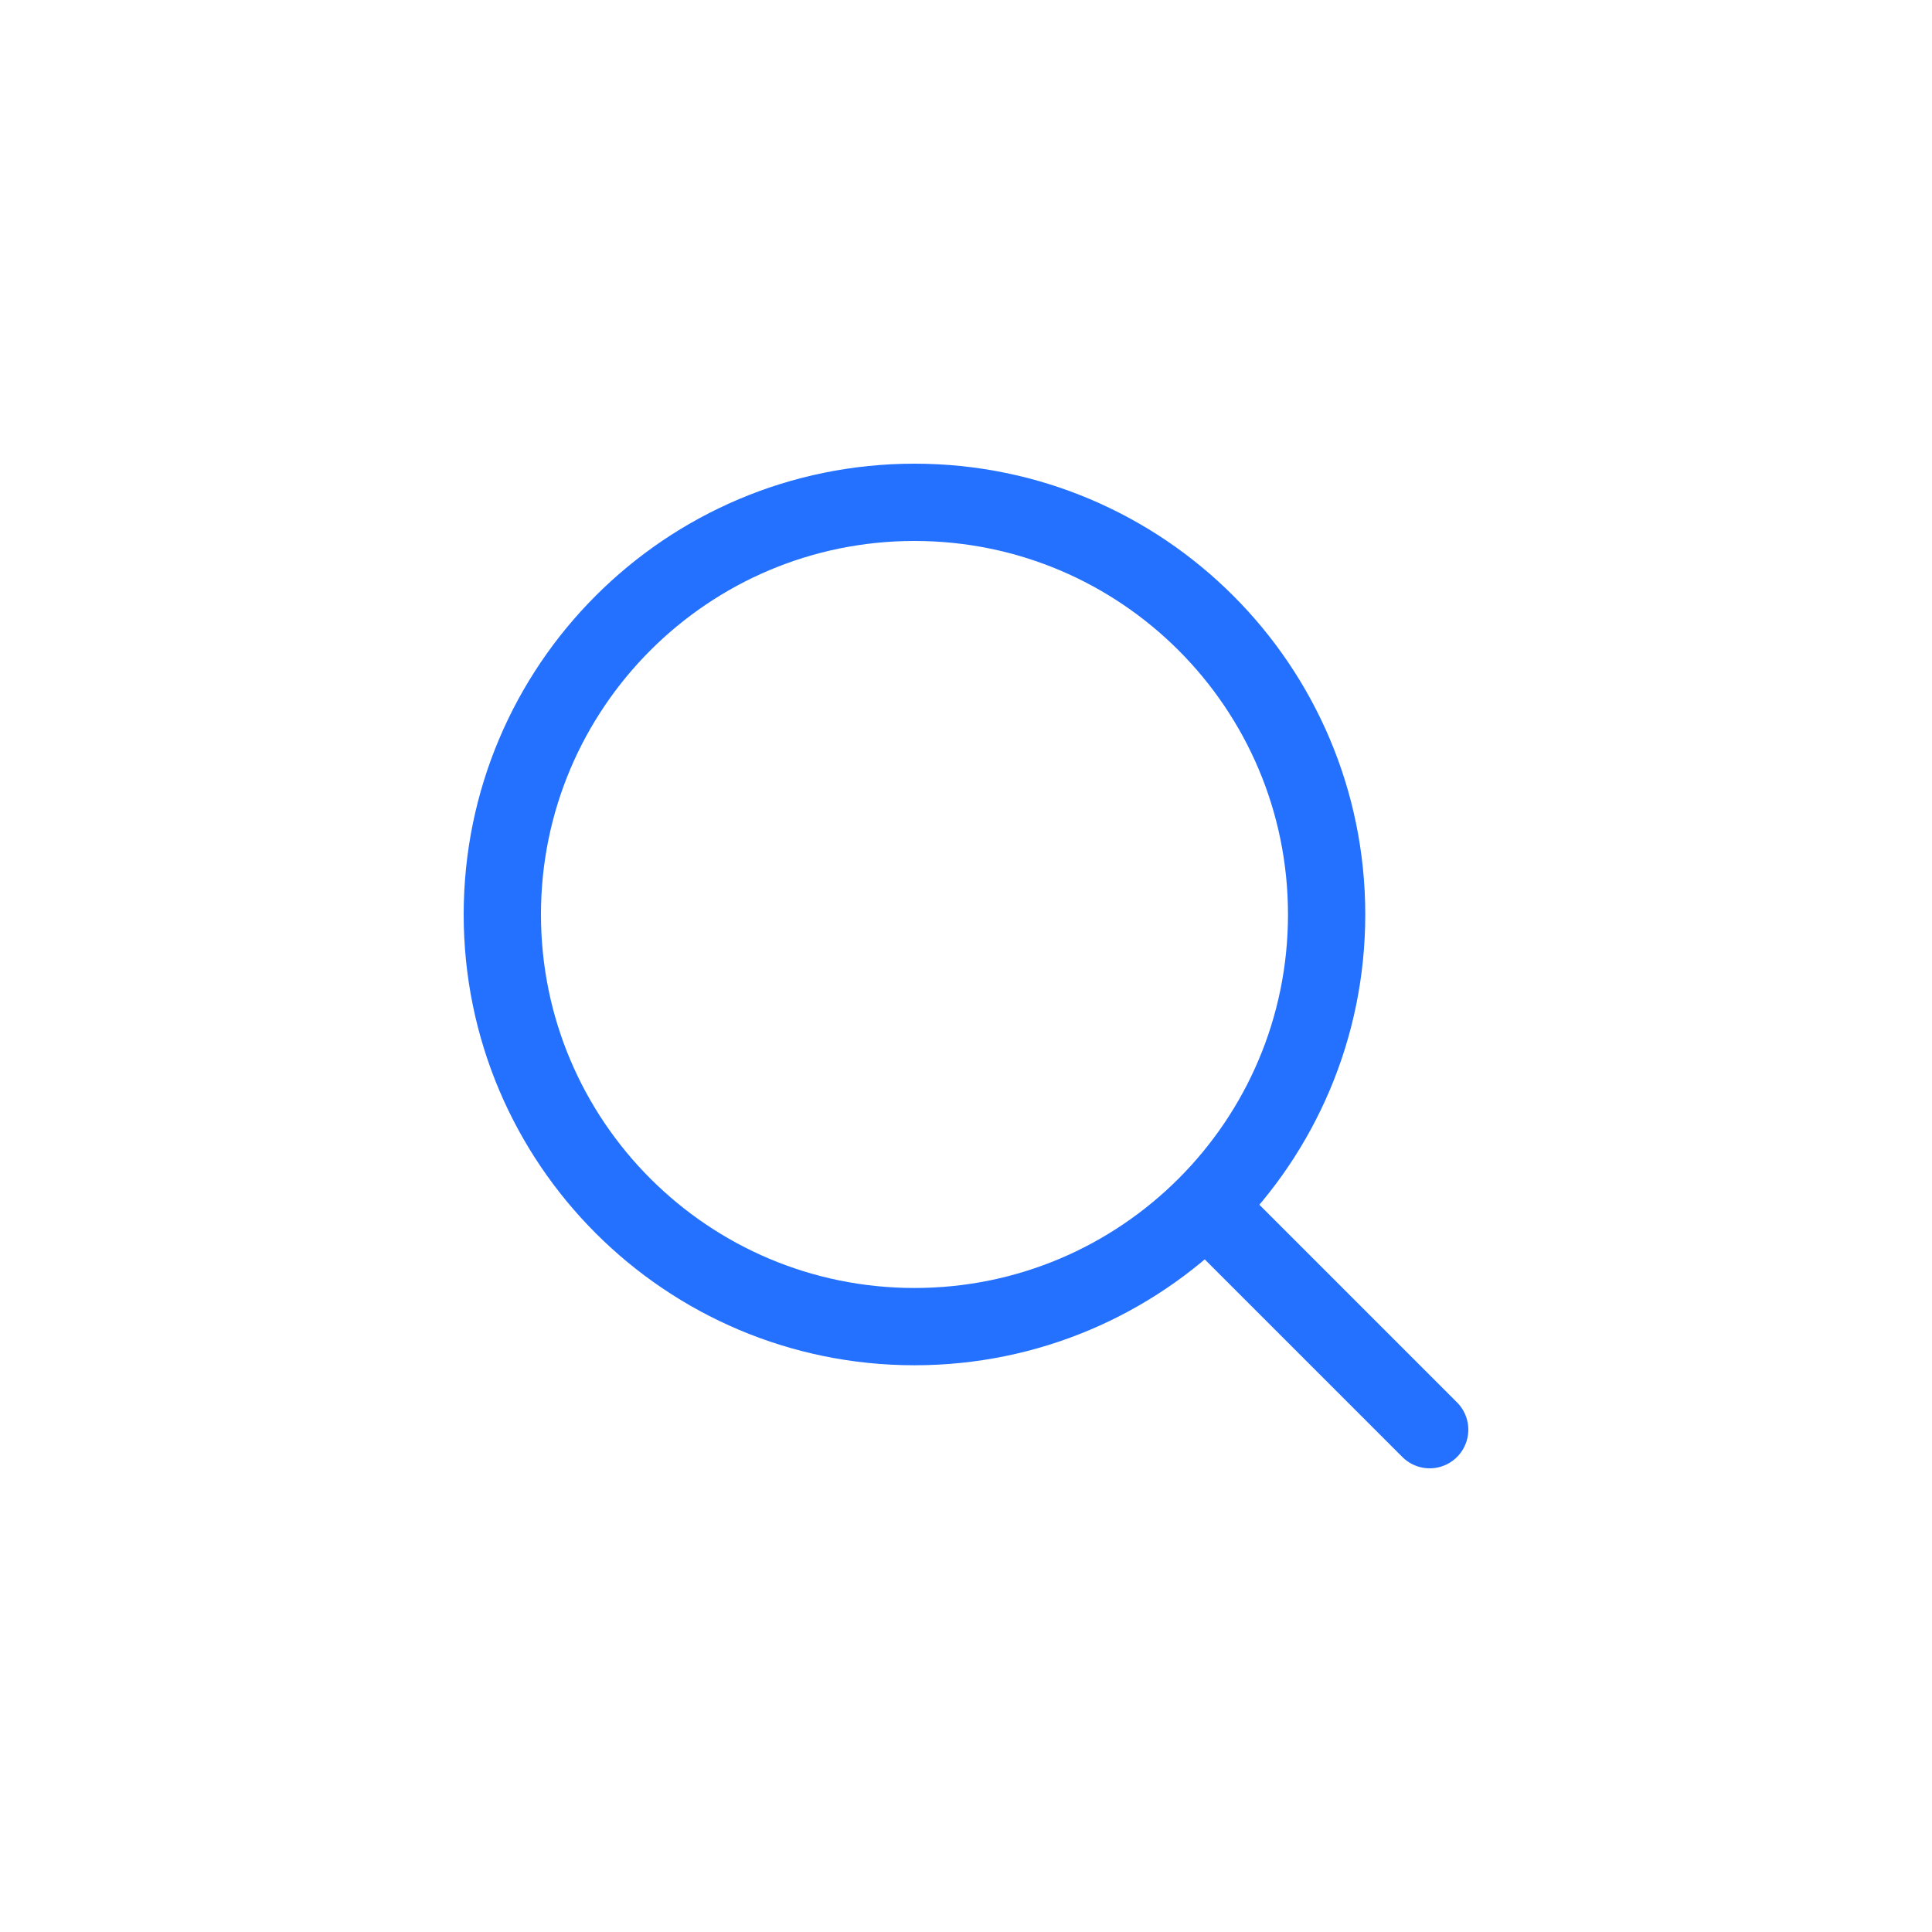
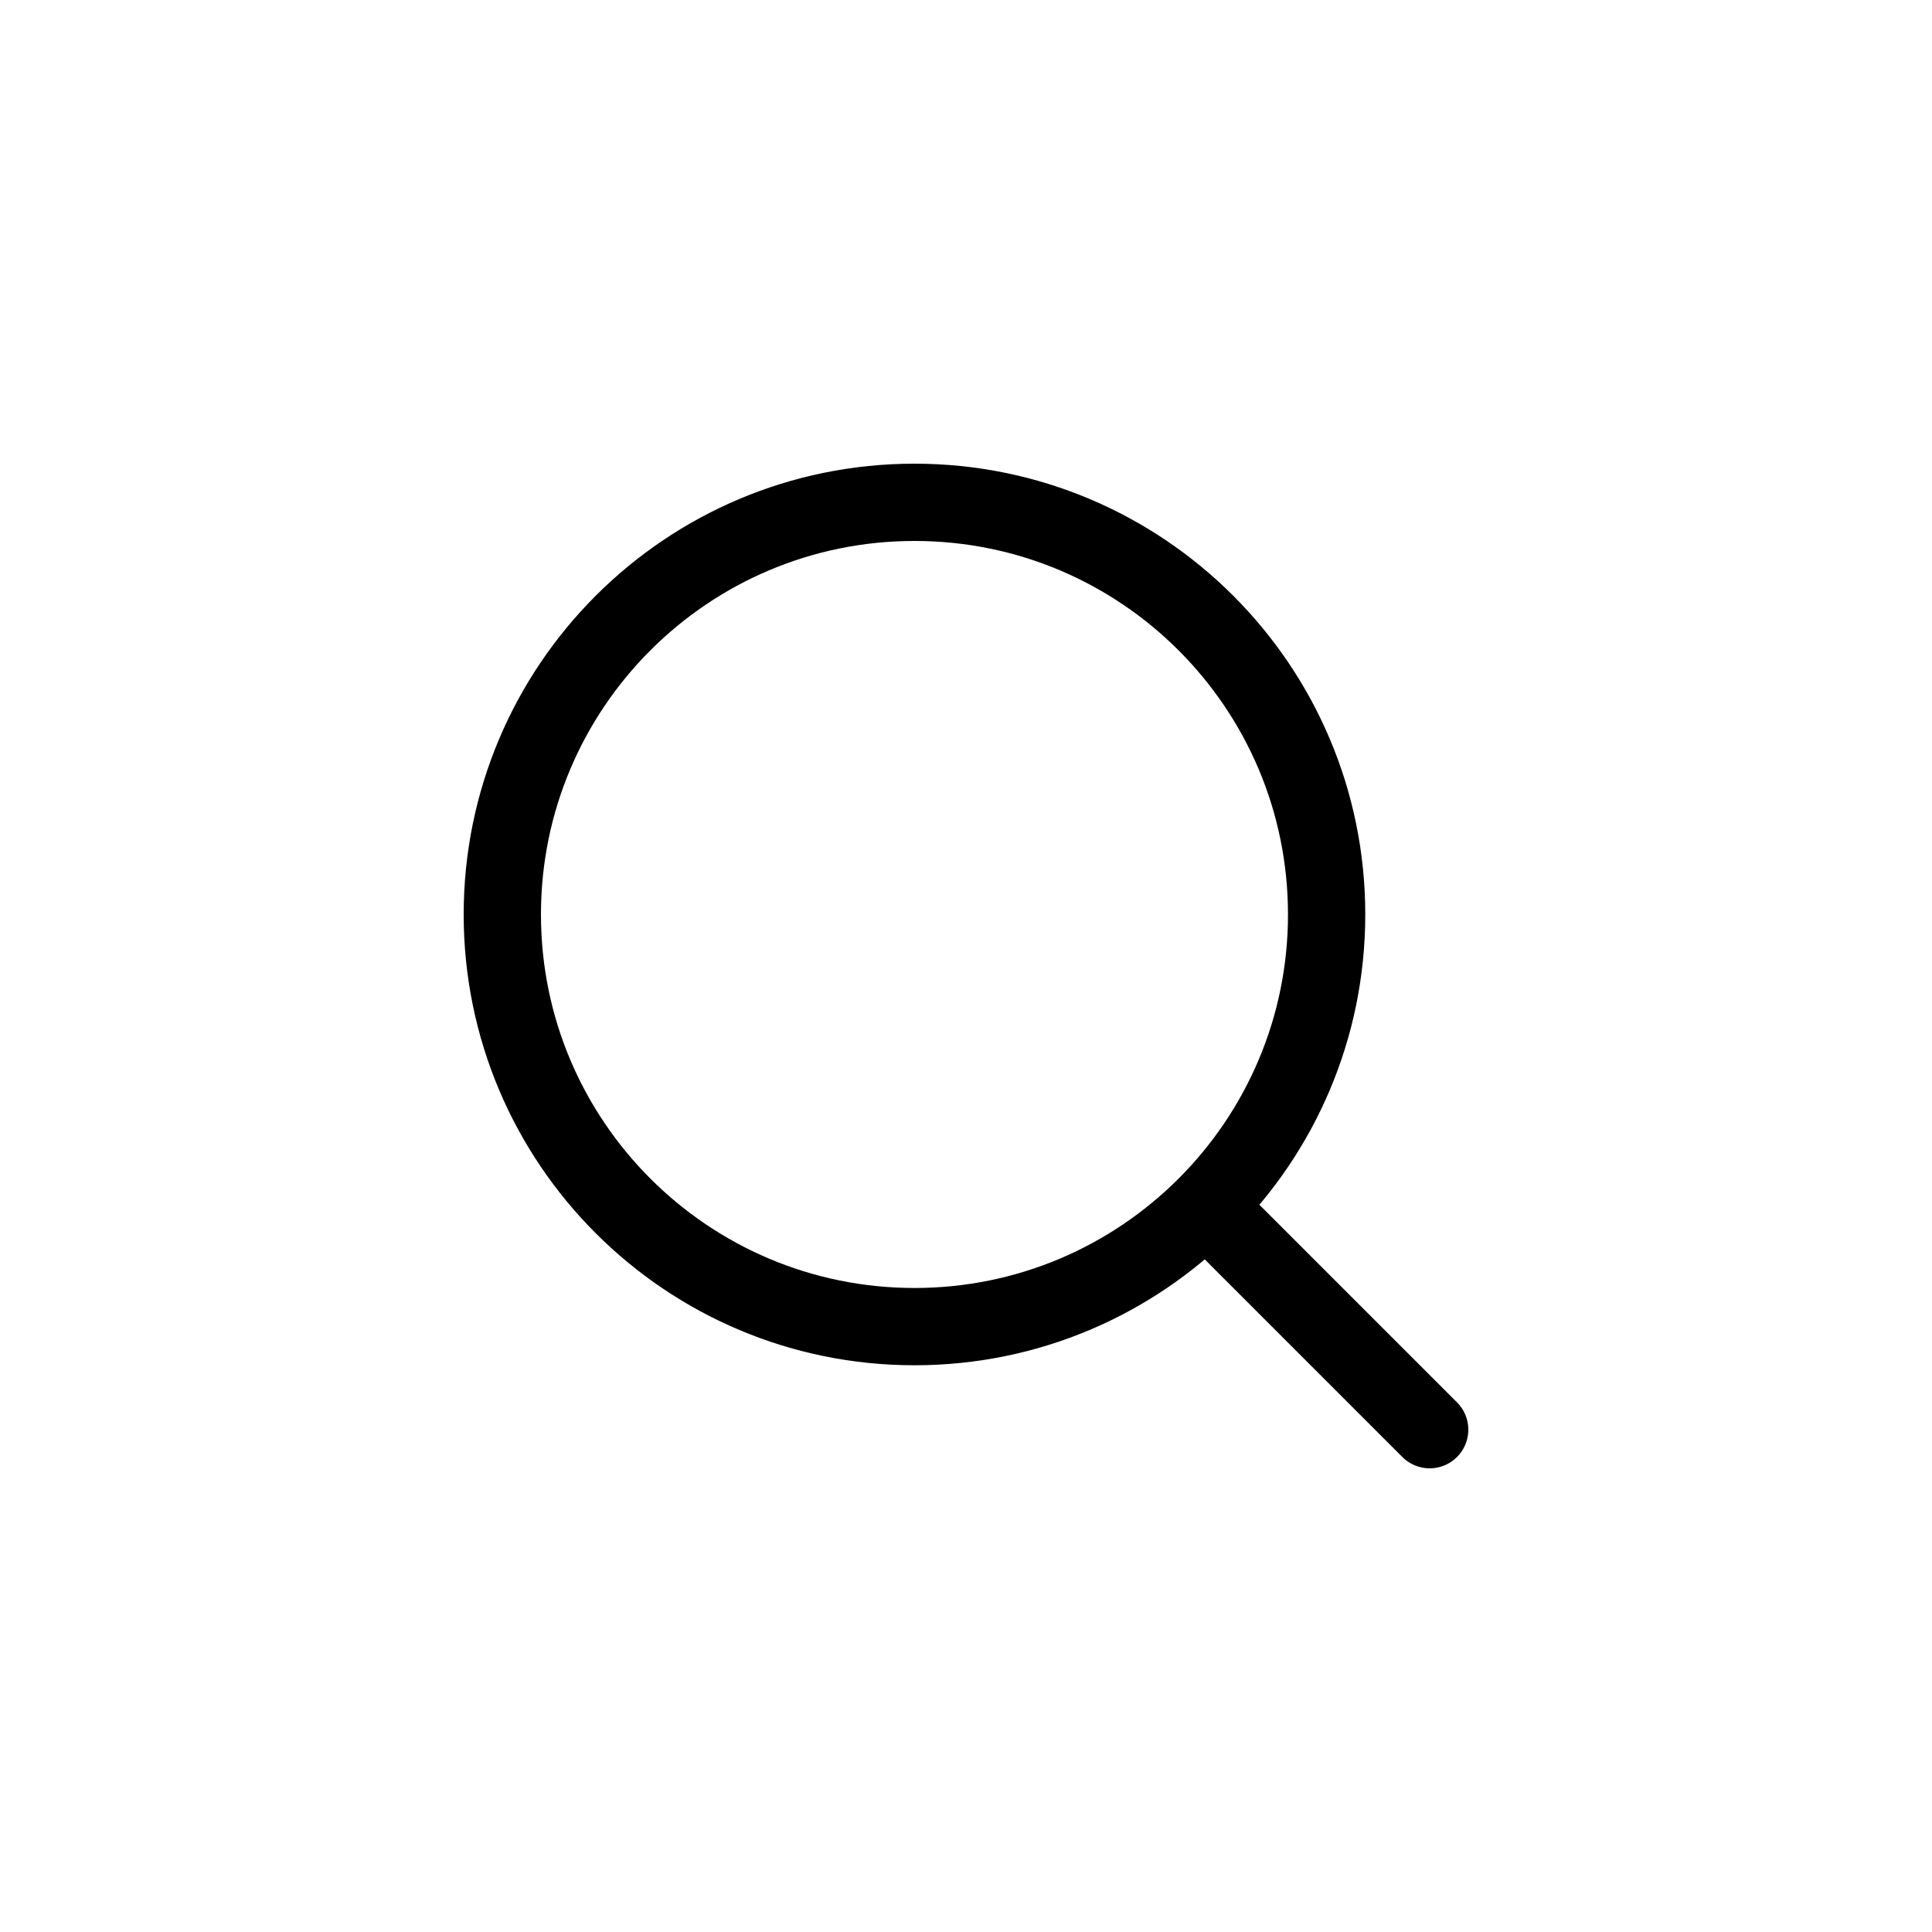
<svg xmlns="http://www.w3.org/2000/svg" width="50" height="50" viewBox="0 0 50 50" fill="none">
-   <path d="M37 37L31.213 31.213M34.333 23.667C34.333 29.558 29.558 34.333 23.667 34.333C17.776 34.333 13 29.558 13 23.667C13 17.776 17.776 13 23.667 13C29.558 13 34.333 17.776 34.333 23.667Z" stroke="#2571FF" stroke-width="2" stroke-linecap="round" stroke-linejoin="round" />
+   <path d="M37 37L31.213 31.213M34.333 23.667C34.333 29.558 29.558 34.333 23.667 34.333C17.776 34.333 13 29.558 13 23.667C13 17.776 17.776 13 23.667 13C29.558 13 34.333 17.776 34.333 23.667Z" stroke="currentColor" stroke-width="2" stroke-linecap="round" stroke-linejoin="round" />
</svg>
